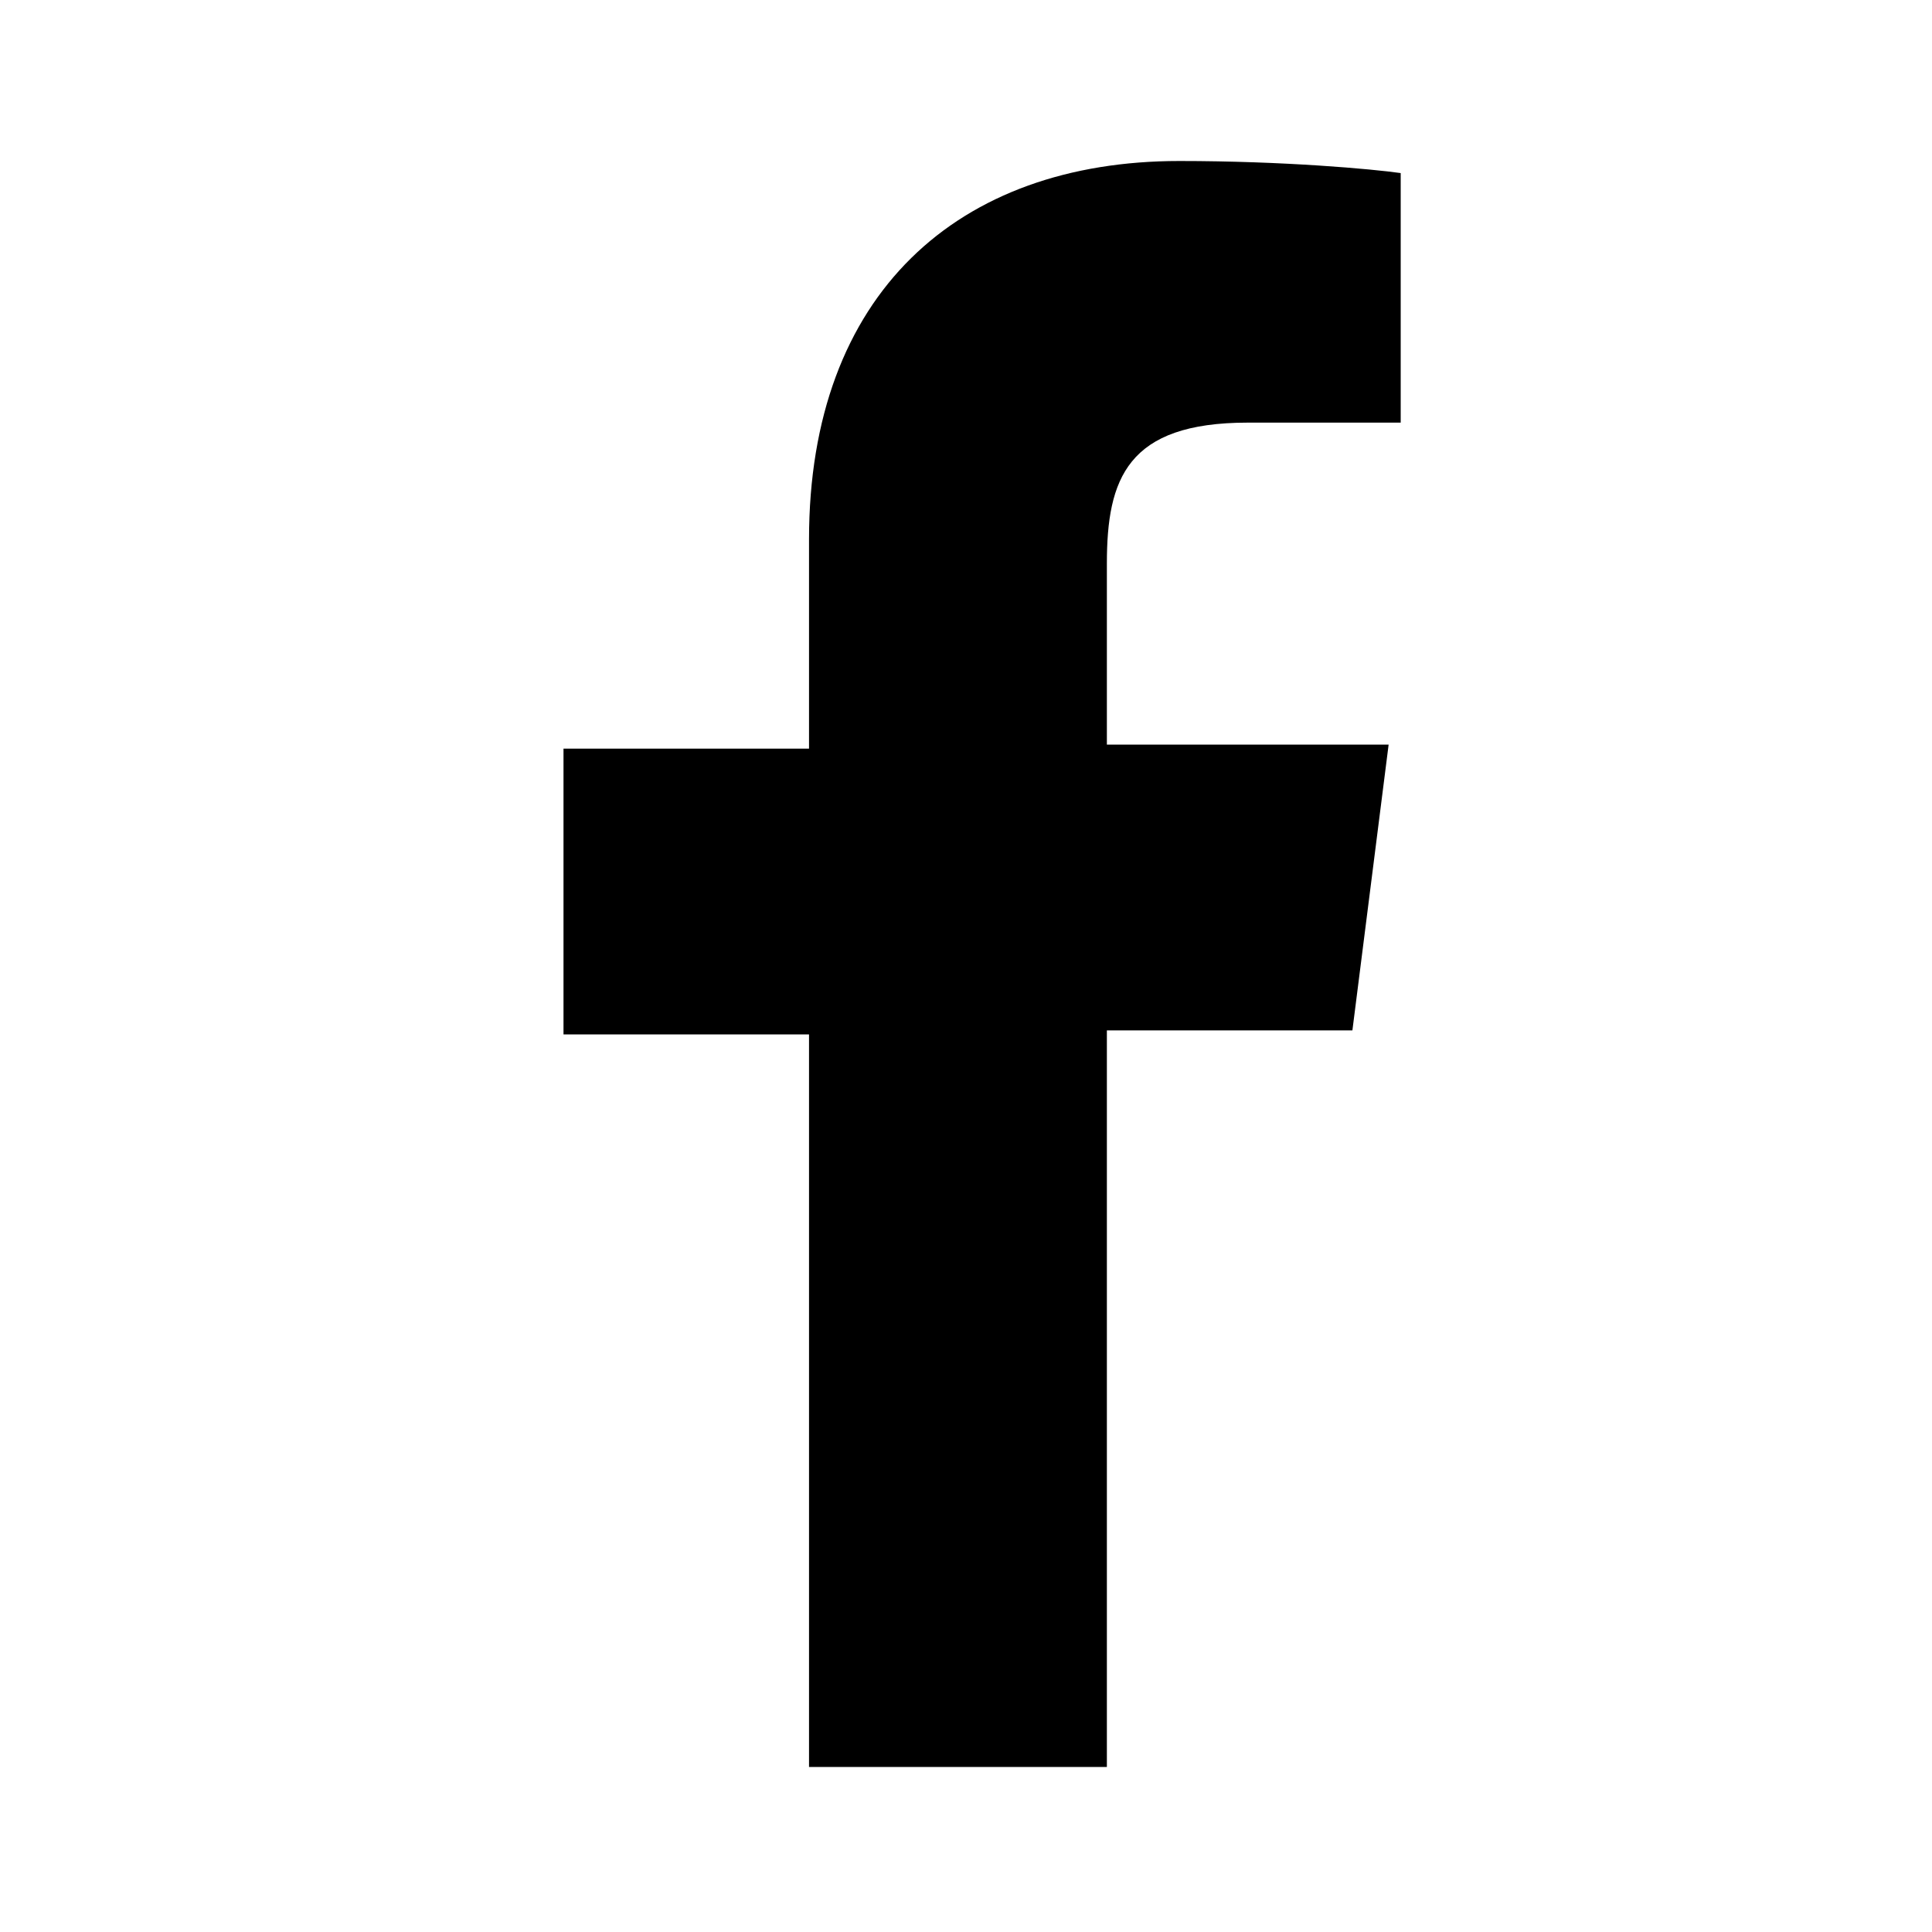
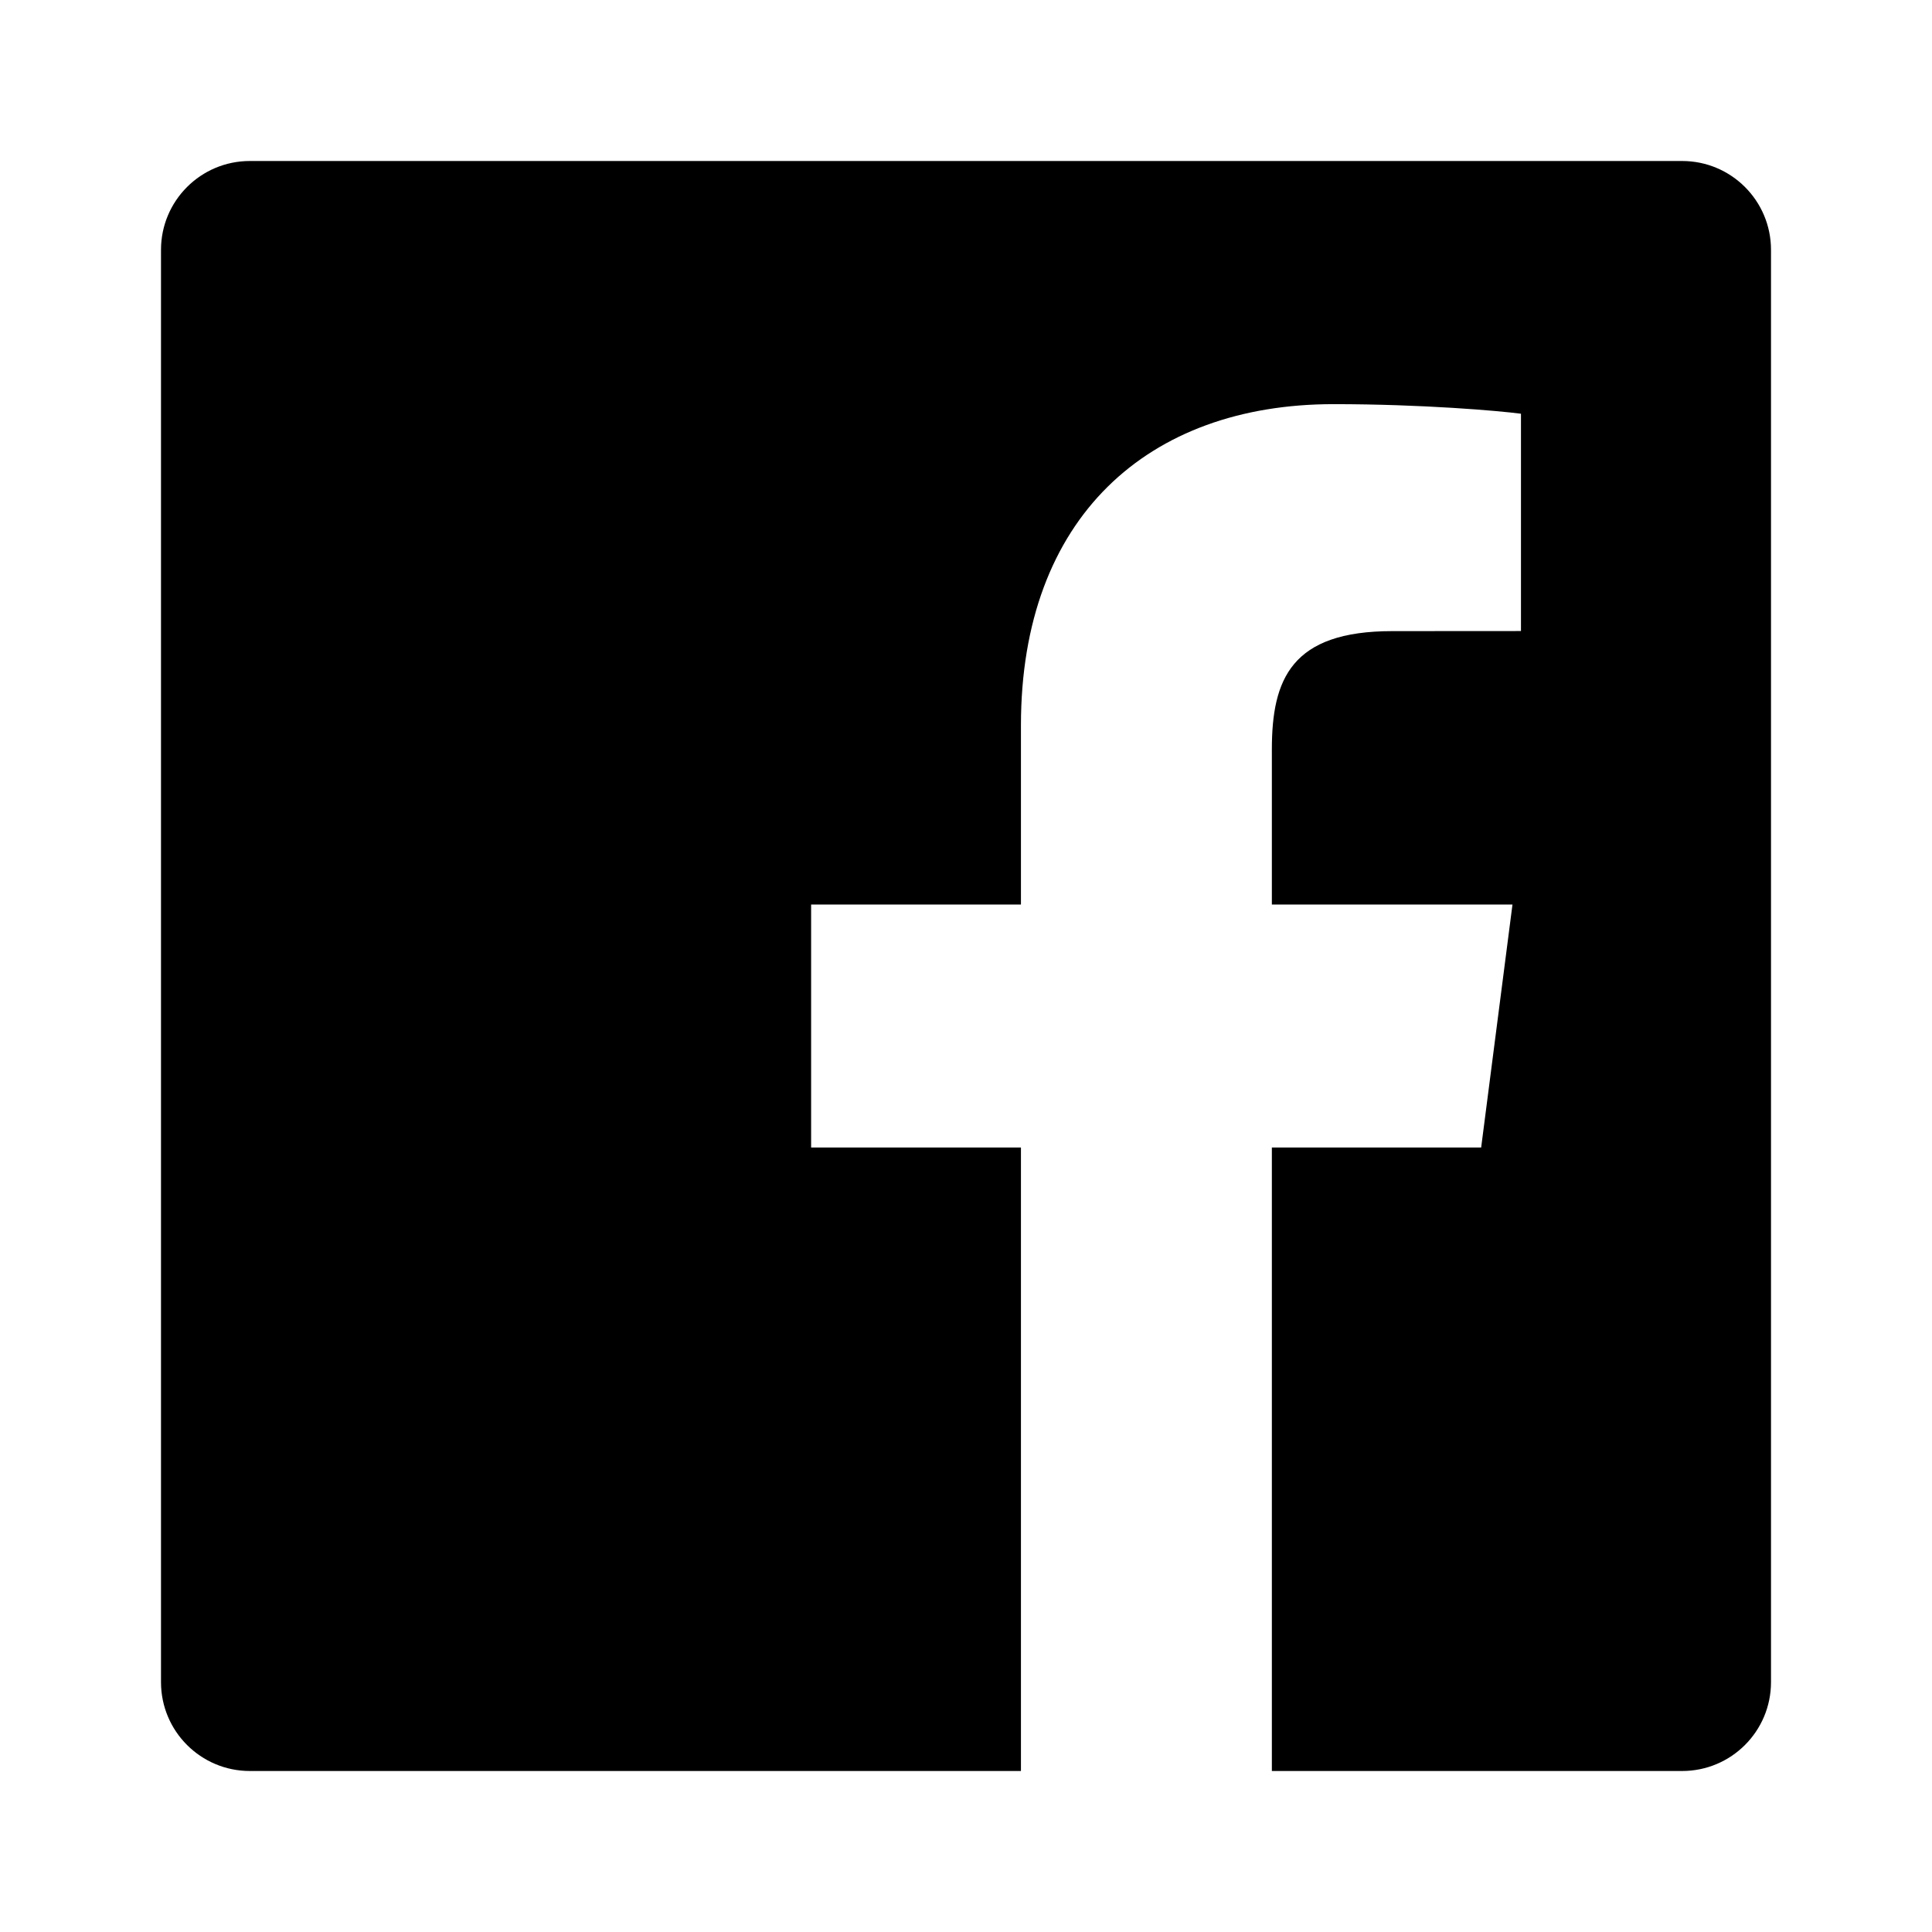
<svg xmlns="http://www.w3.org/2000/svg" width="48px" height="48px" viewBox="0 0 48 48" version="1.1">
  <defs />
  <g stroke="none" stroke-width="1" fill="none" fill-rule="evenodd">
    <g fill="#000000">
-       <path d="M34.8,10.5 L31,10.5 C28,10.5 27.5,11.9 27.5,14 L27.5,18.5 L34.5,18.5 L33.6,25.6 L27.5,25.6 L27.5,43.9 L20.1,43.9 L20.1,25.7 L14,25.7 L14,18.6 L20.1,18.6 L20.1,13.4 C20.1,7.3 23.8,4 29.3,4 C31.9,4 34.1,4.2 34.8,4.3 L34.8,10.5 L34.8,10.5 Z" />
+       <path d="M41.792,4 L6.208,4 C4.988,4 4,4.988 4,6.208 L4,41.792 C4,43.012 4.988,44 6.208,44 L25.365,44 L25.365,28.51 L20.152,28.51 L20.152,22.473 L25.365,22.473 L25.365,18.021 C25.365,12.855 28.521,10.041 33.13,10.041 C35.337,10.041 37.235,10.206 37.788,10.279 L37.788,15.678 L34.591,15.68 C32.085,15.68 31.599,16.871 31.599,18.619 L31.599,22.473 L37.577,22.473 L36.799,28.51 L31.599,28.51 L31.599,44 L41.792,44 C43.012,44 44,43.012 44,41.792 L44,6.208 C44,4.988 43.012,4 41.792,4" />
    </g>
  </g>
</svg>
